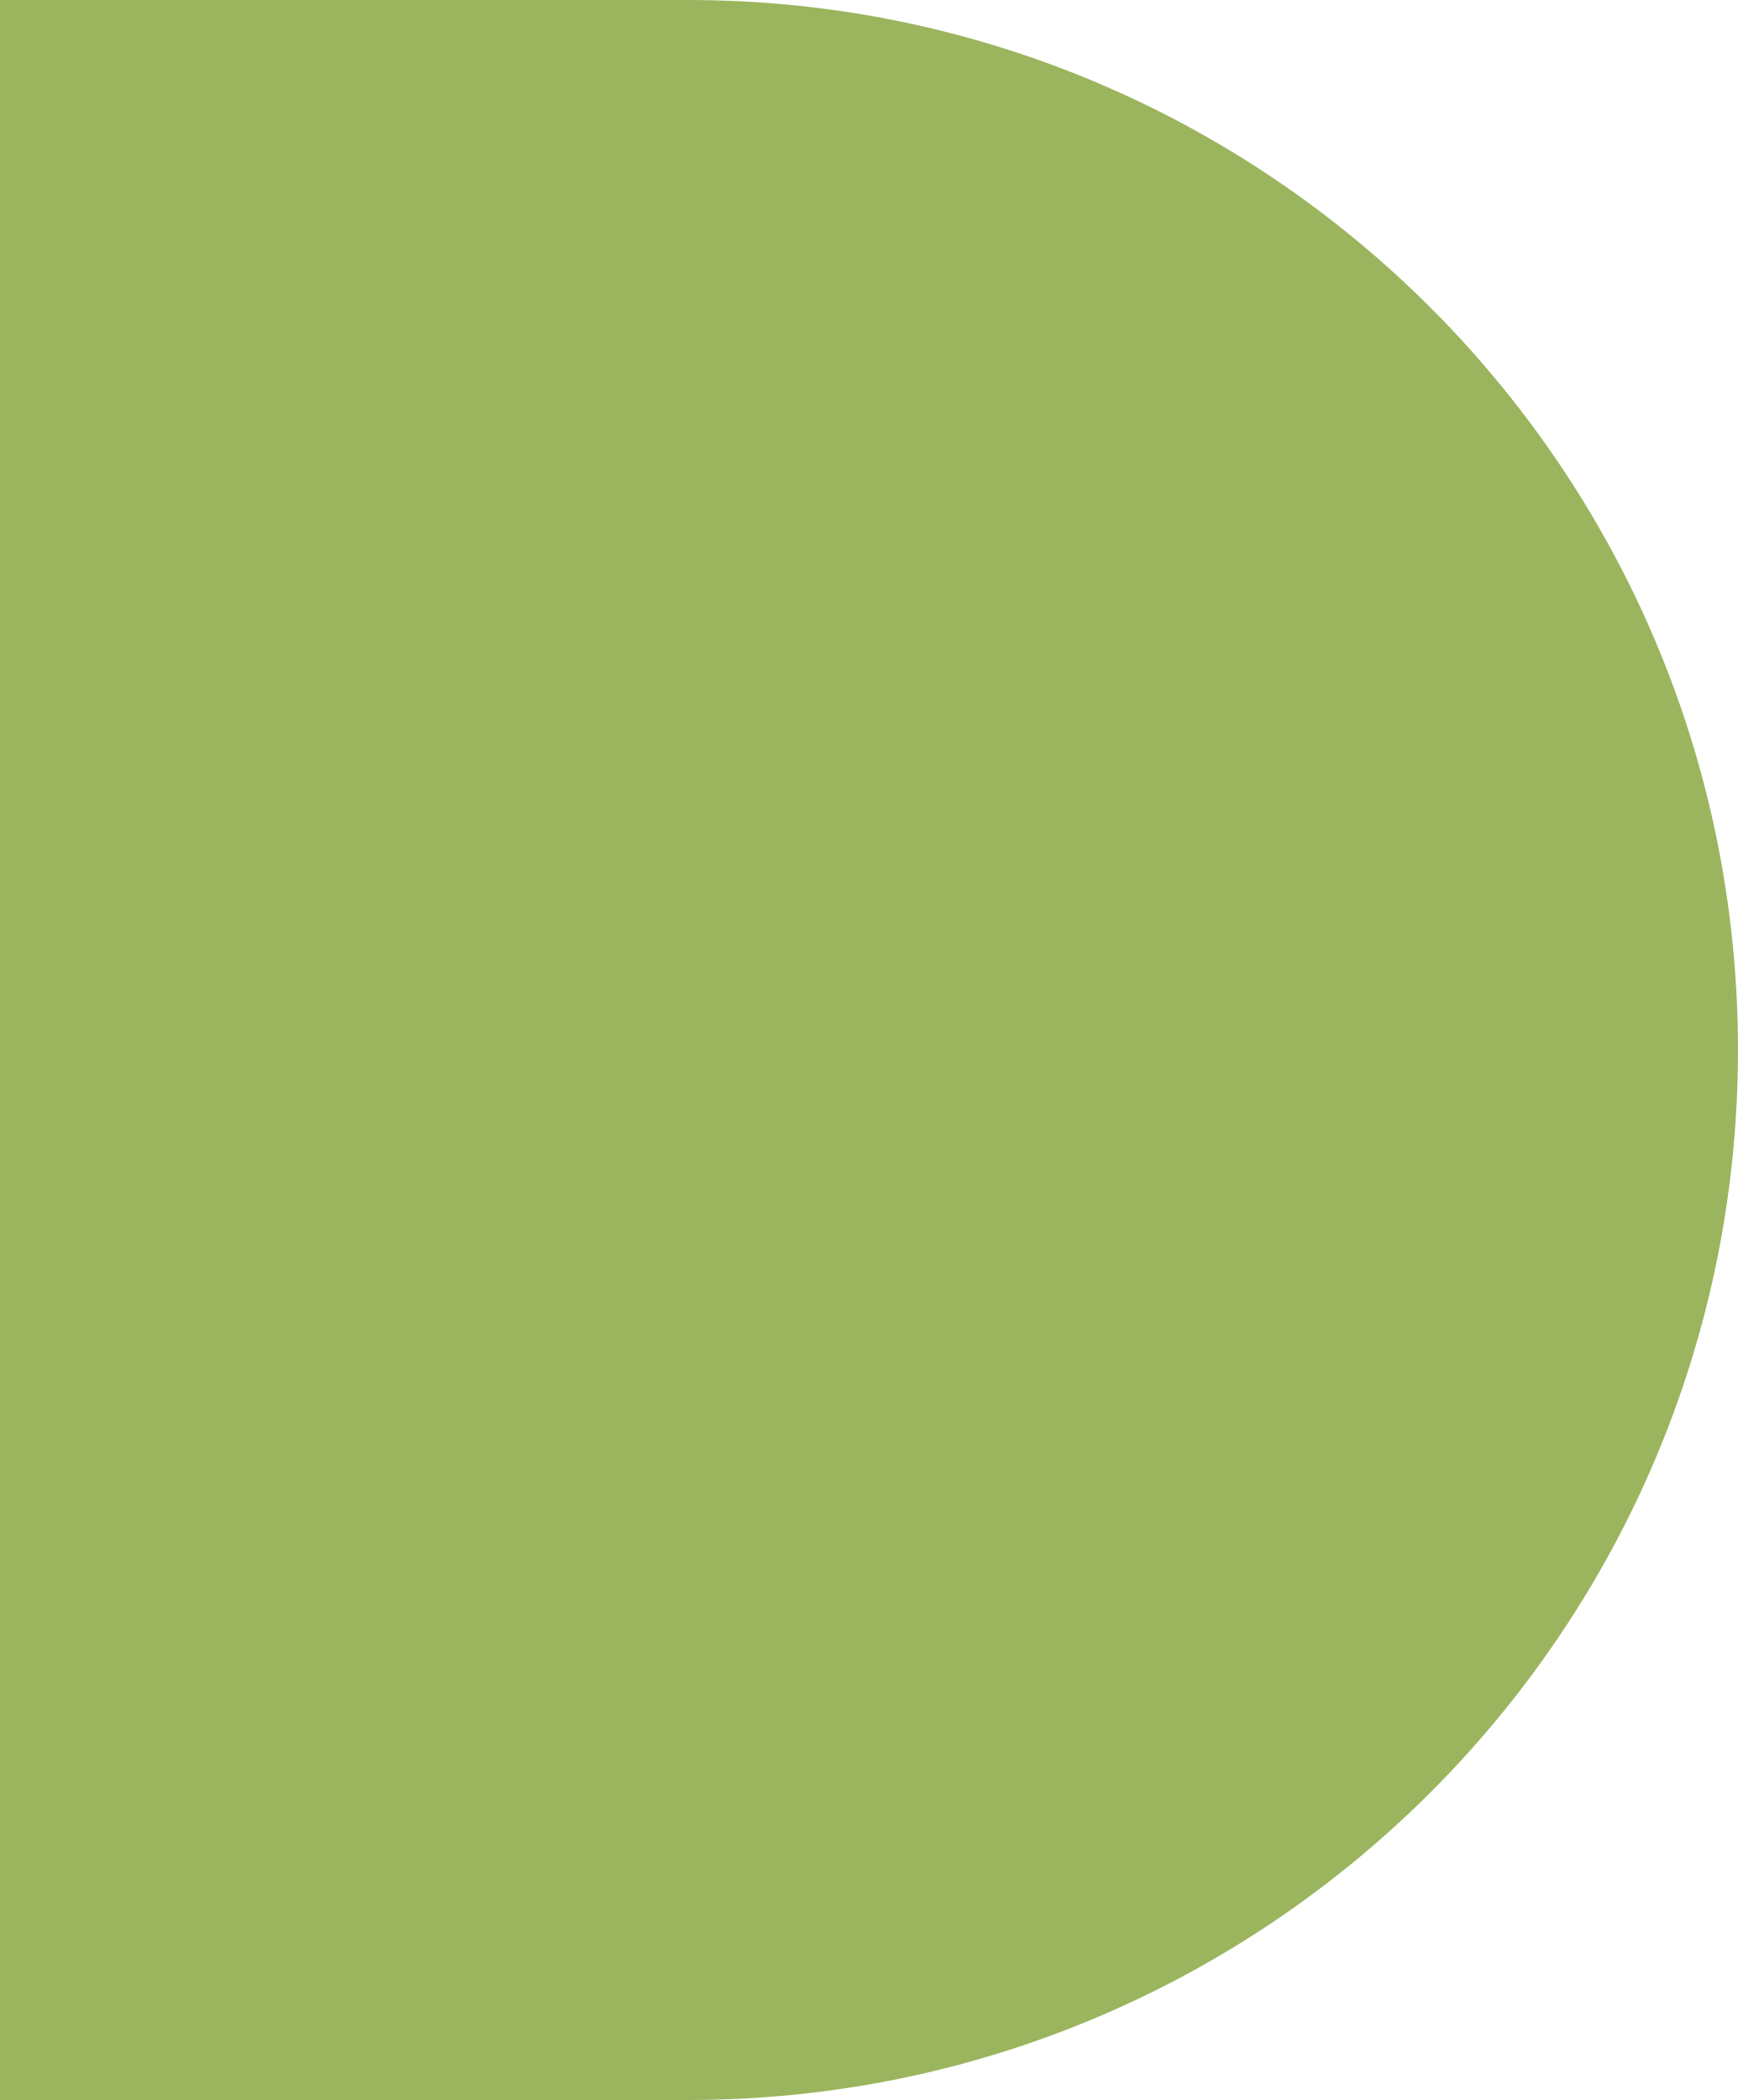
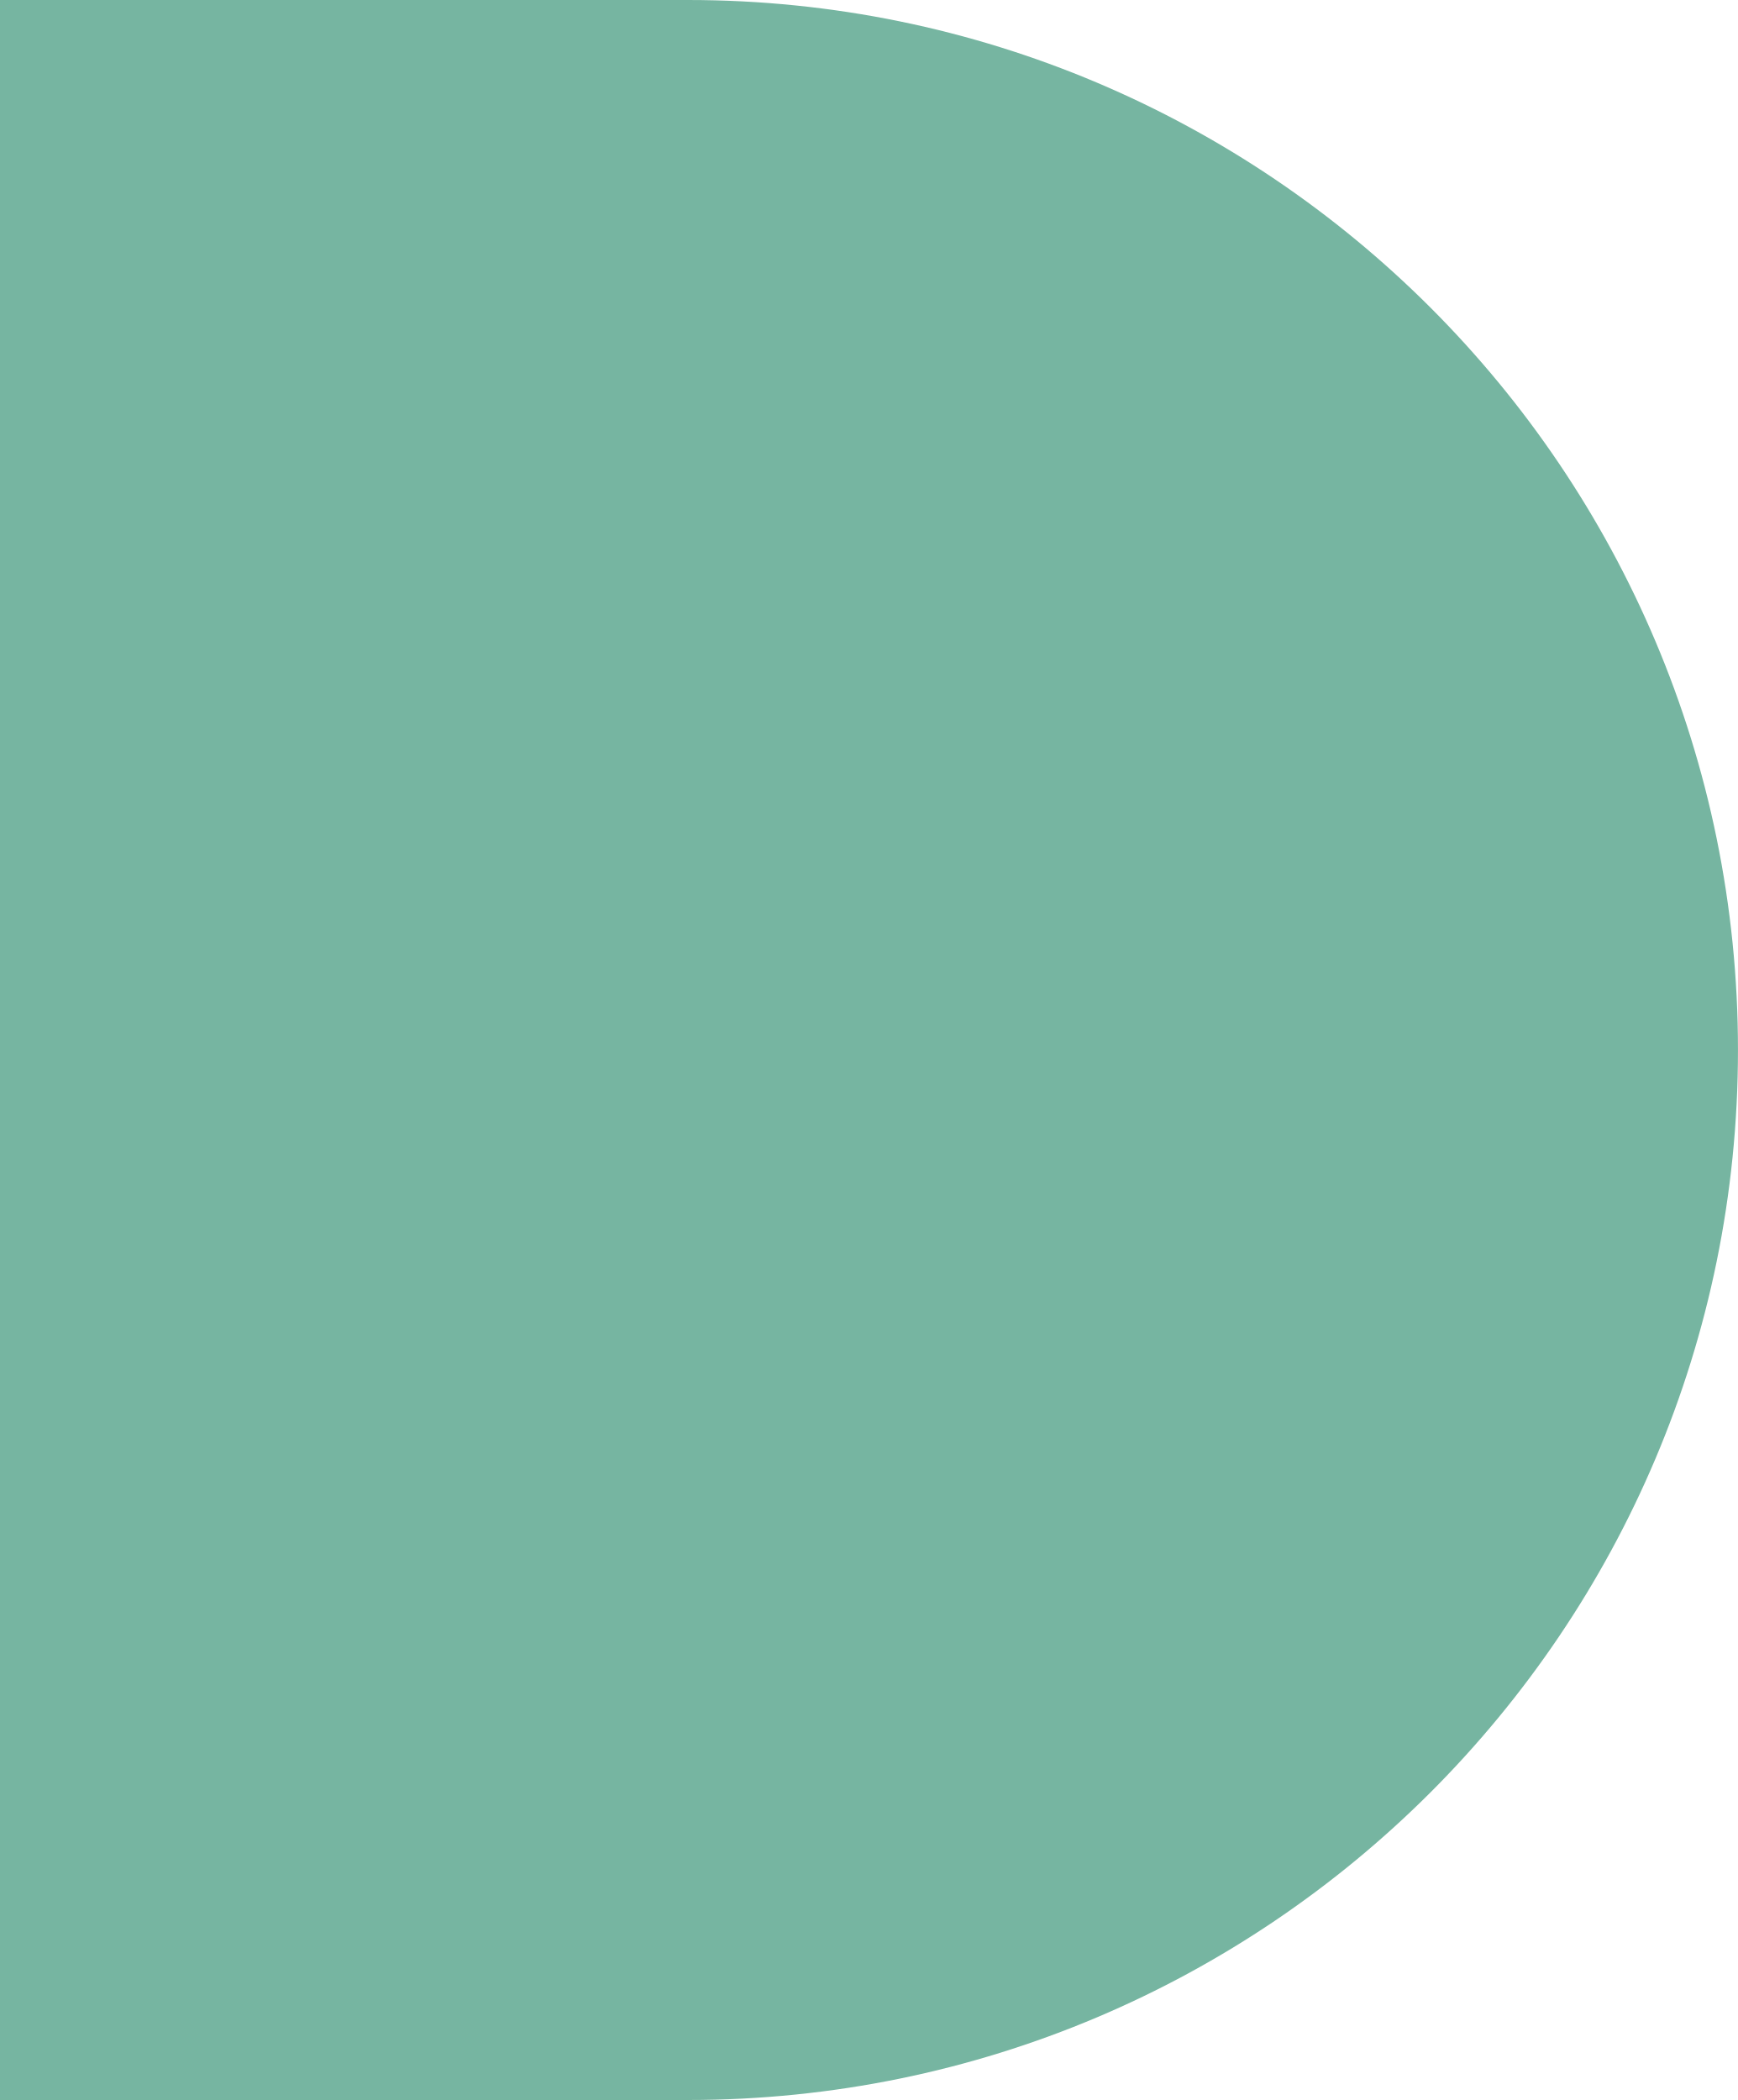
<svg xmlns="http://www.w3.org/2000/svg" width="24" height="29" viewBox="0 0 24 29" fill="none">
-   <path d="M0 0H9.5C17.508 0 24 6.492 24 14.5C24 22.508 17.508 29 9.5 29H0V0Z" fill="#9AB55E" />
+   <path d="M0 0H9.5C17.508 0 24 6.492 24 14.5C24 22.508 17.508 29 9.5 29H0V0Z" fill="#76B5A1" />
</svg>
